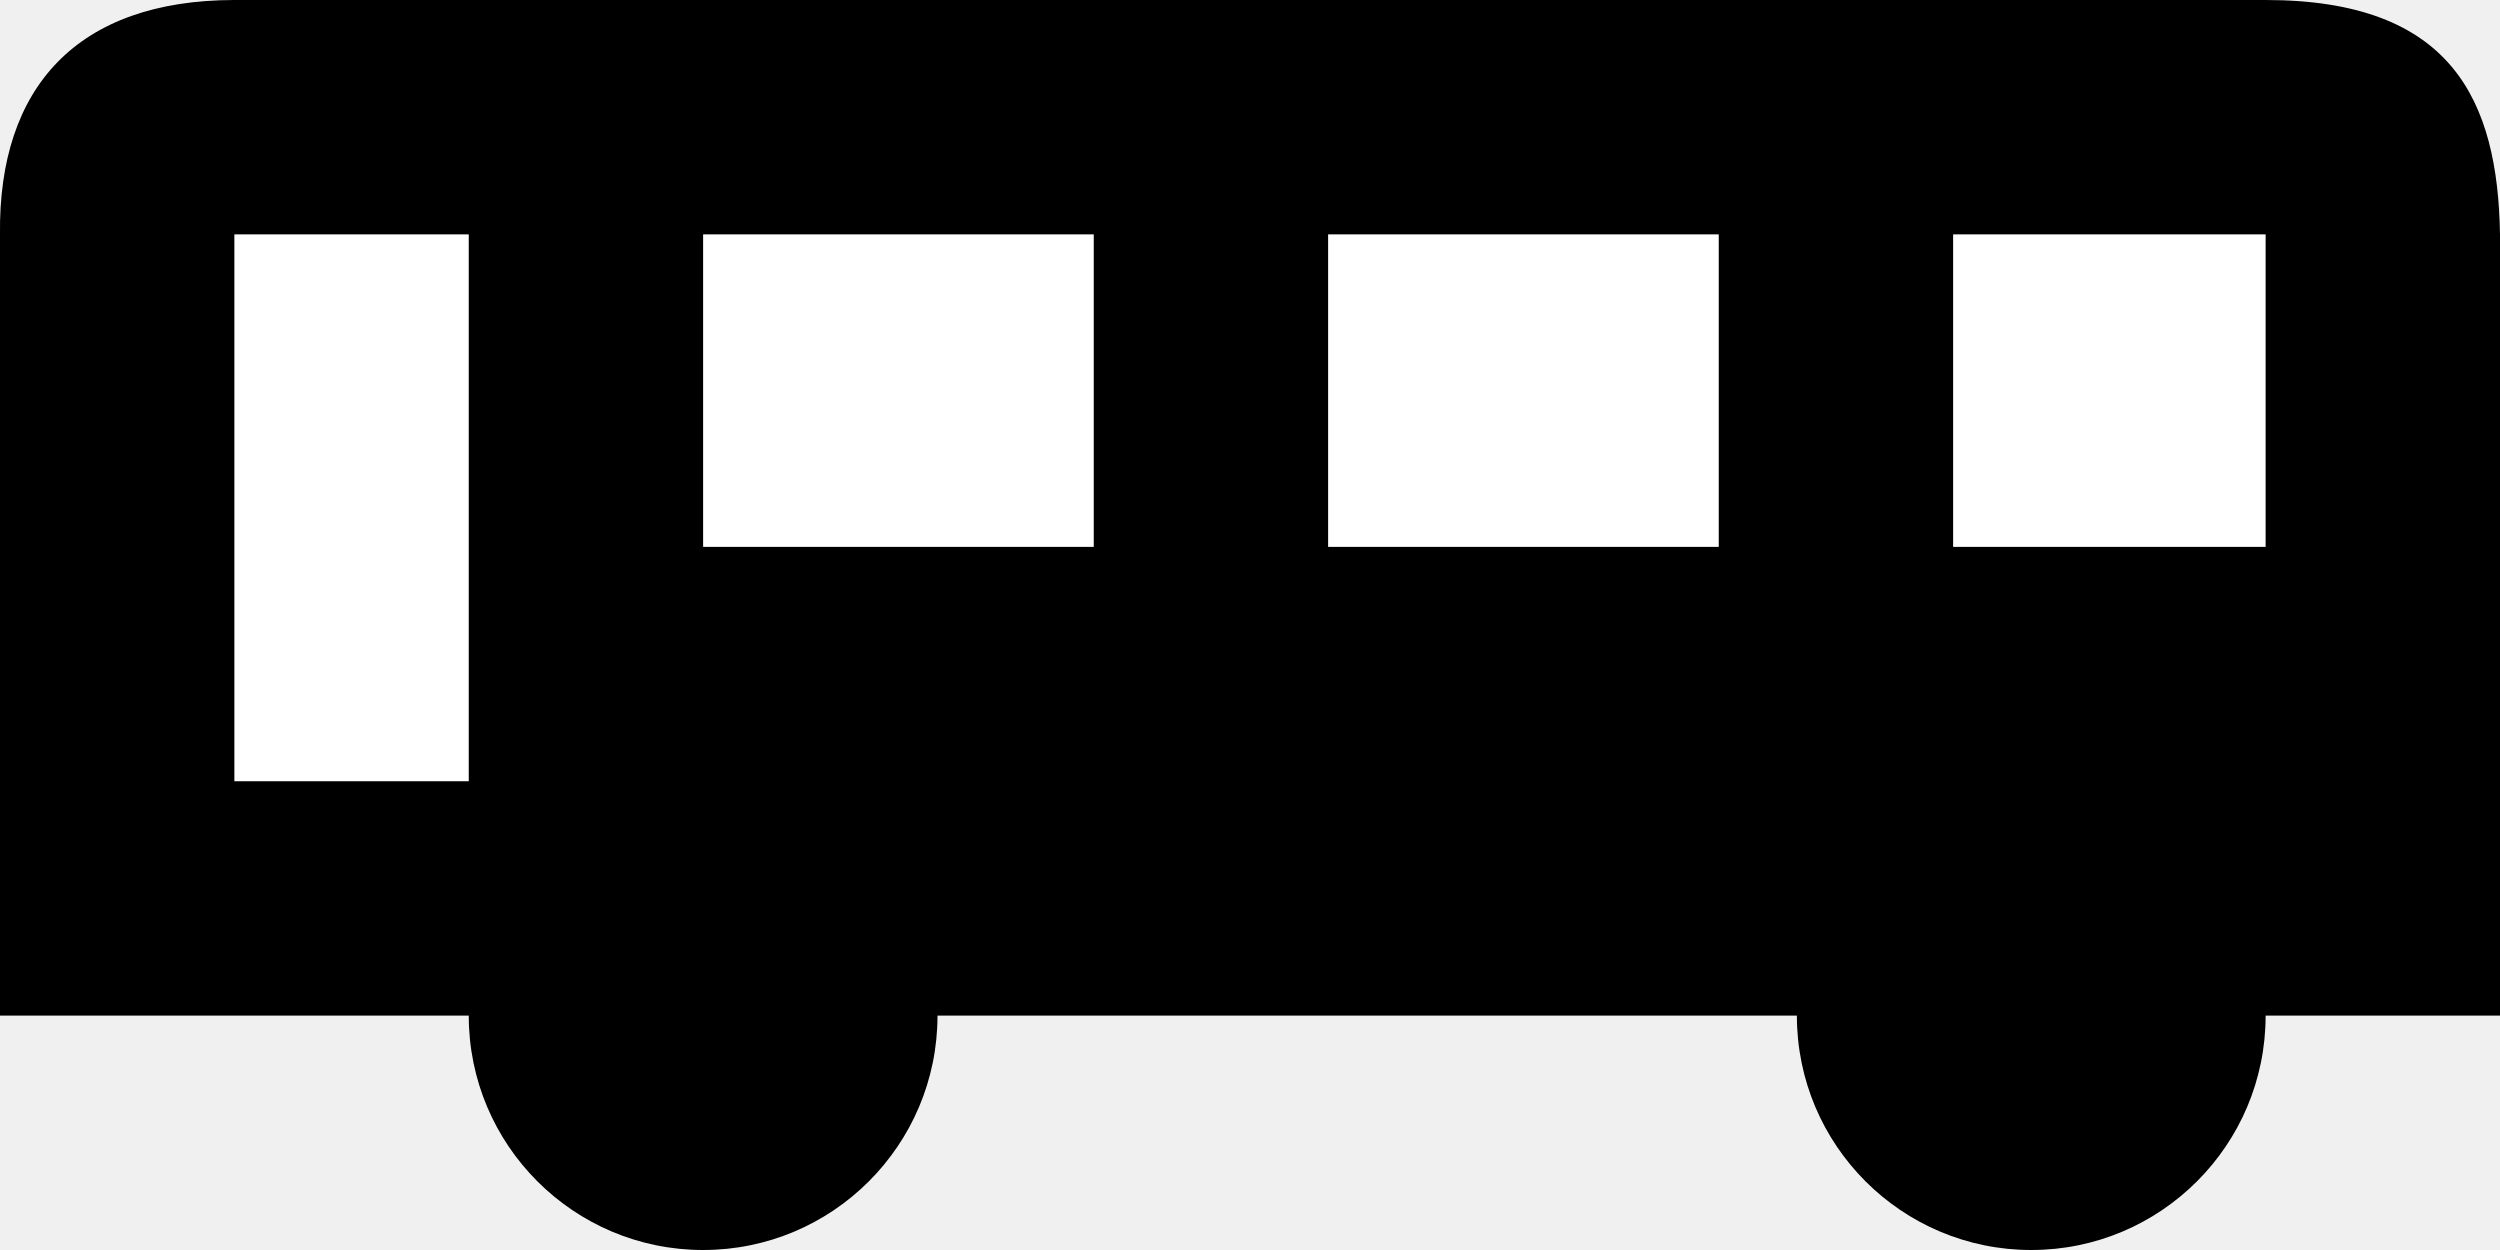
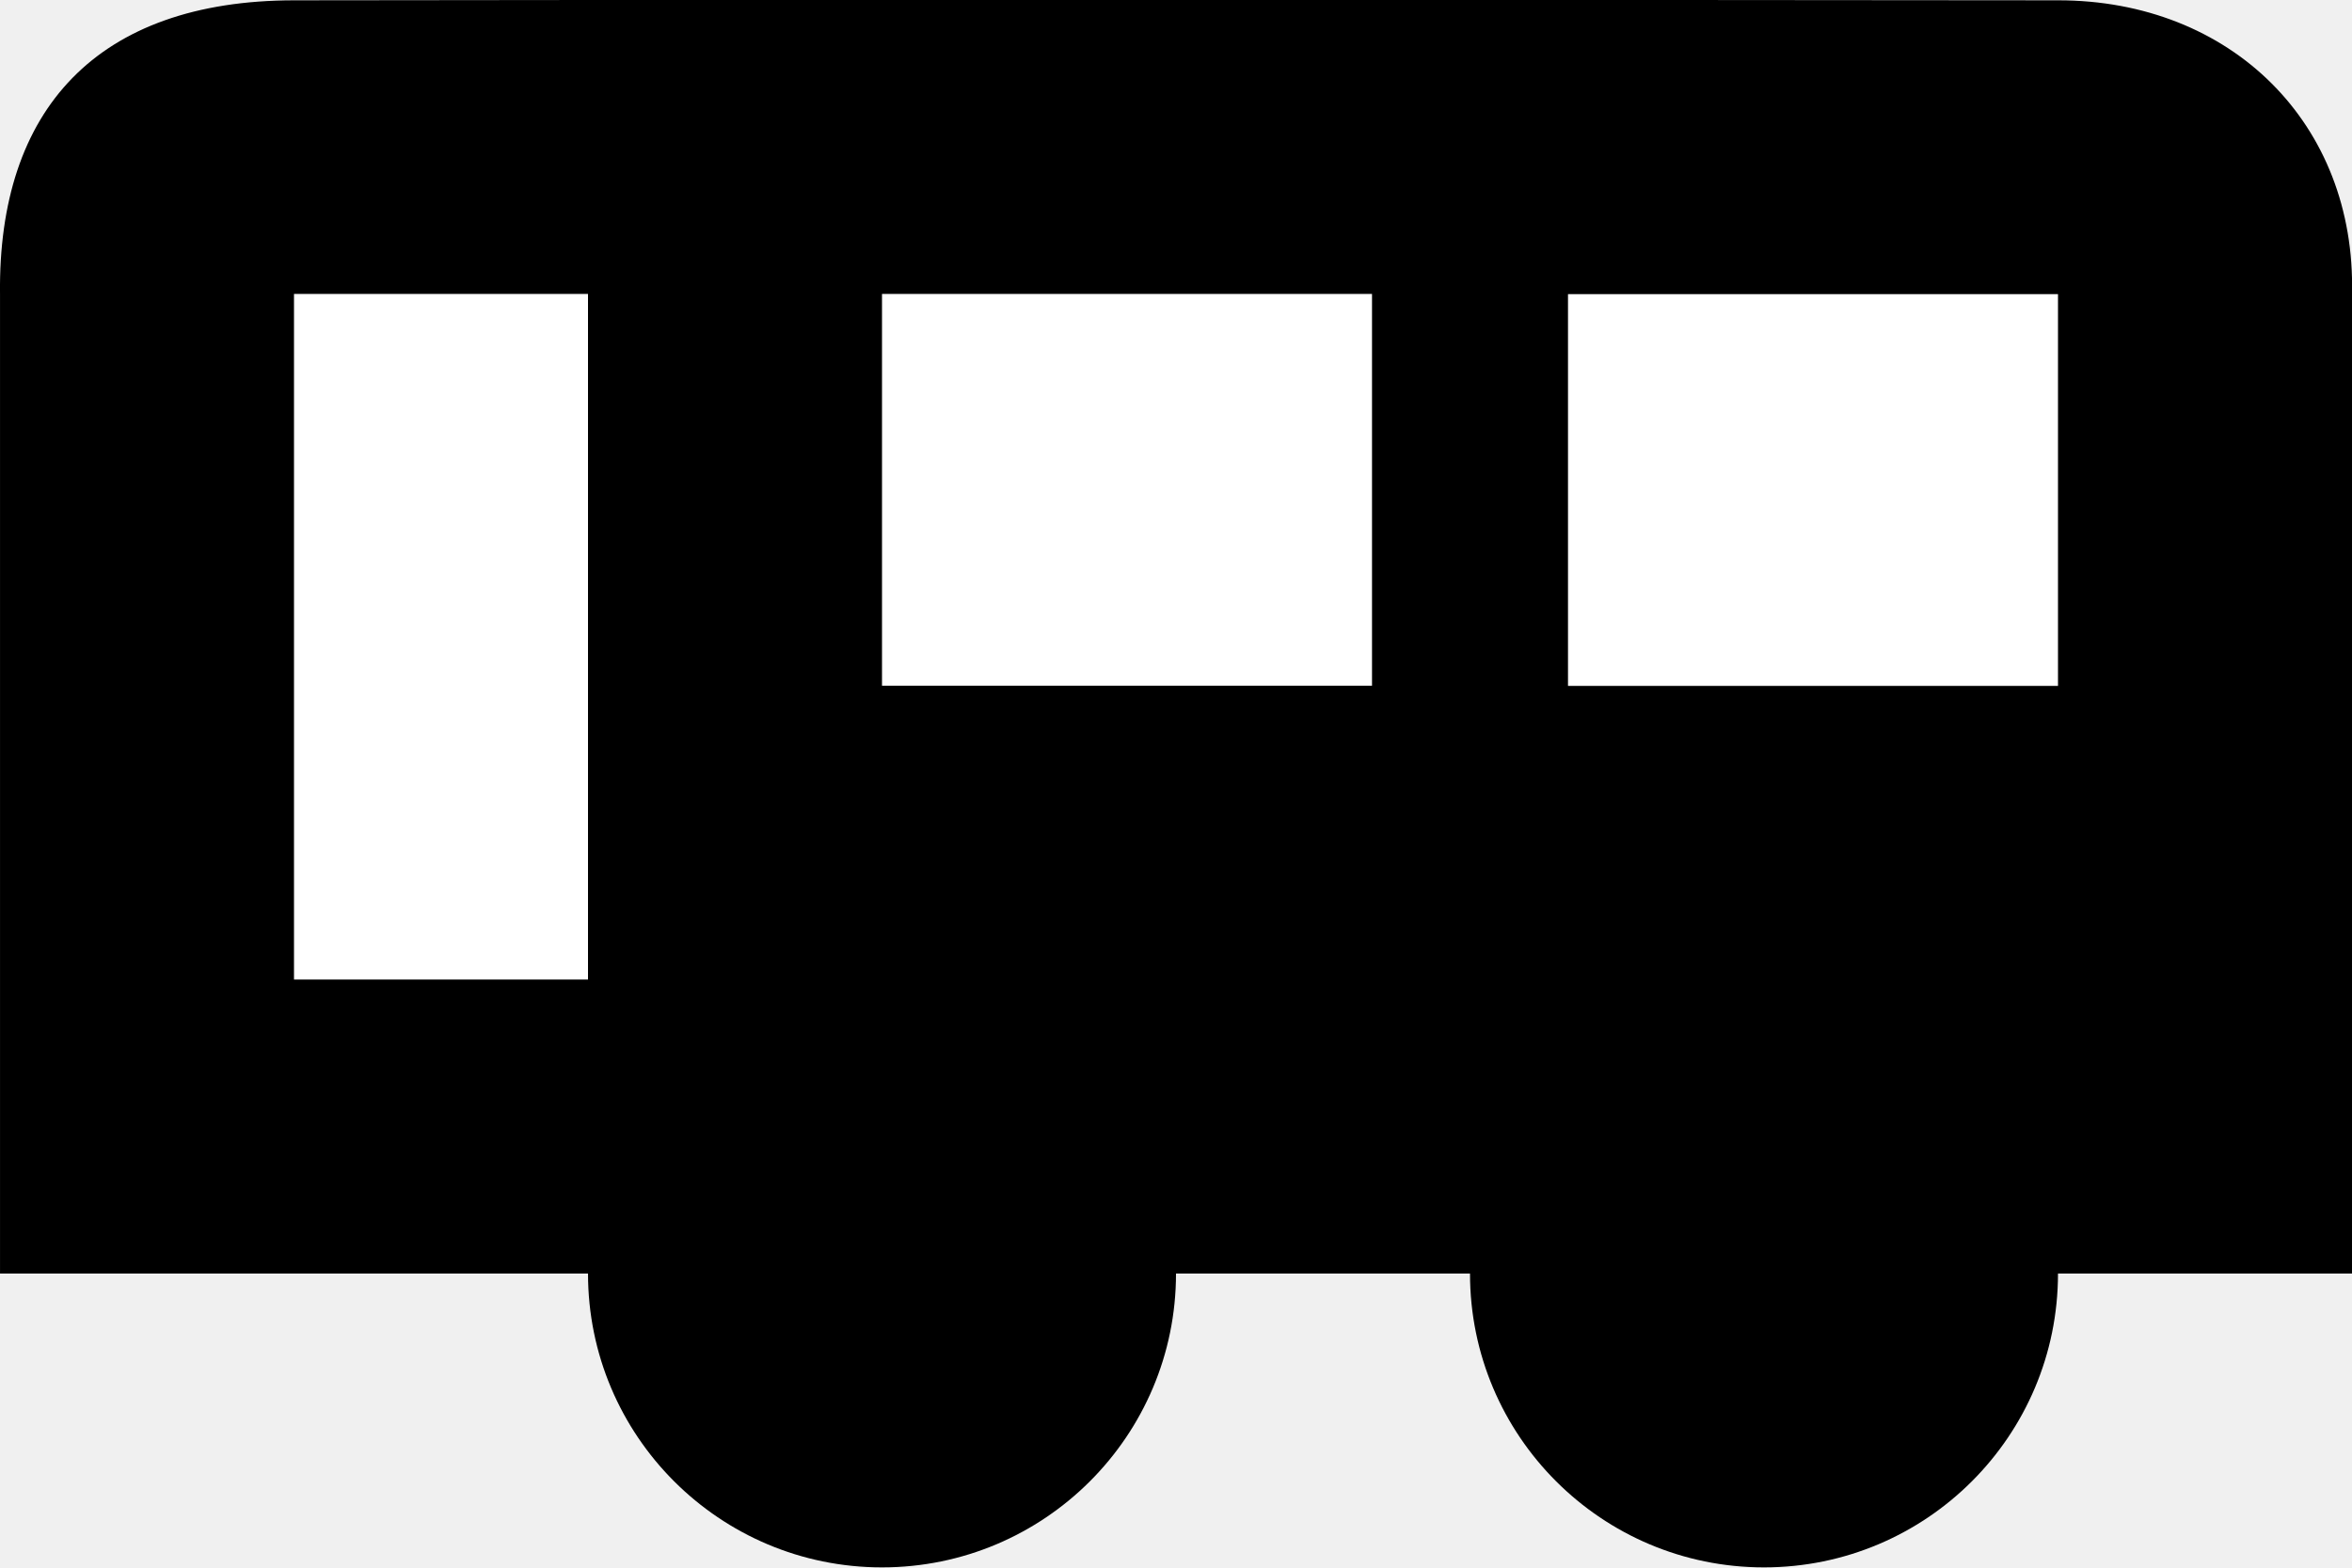
- <svg xmlns="http://www.w3.org/2000/svg" viewBox="0 0 512 256" version="1.1" id="svg4" width="512" height="256">
+ <svg xmlns="http://www.w3.org/2000/svg" viewBox="0 0 768 512" version="1.1" id="svg4" width="768" height="512">
  <defs id="defs8" />
  <g id="layer1">
-     <path id="rect1006" style="fill:#000000;stroke:#000000;stroke-width:0;stroke-miterlimit:4;stroke-dasharray:none;stroke-opacity:1" d="M 0,48 V 208 H 512 V 48 C 511.543,20.565 502.175,0 464,0 336.313,-0.1 175.687,-0.166 48,0 15.878,0.043 -0.359,17.794 0,48 Z" />
-     <rect style="fill:#ffffff;stroke:#000000;stroke-width:0;stroke-miterlimit:4;stroke-dasharray:none;stroke-opacity:1" id="rect1736" width="48" height="112" x="48" y="48" />
-     <rect style="fill:#ffffff;stroke:#000000;stroke-width:0;stroke-miterlimit:4;stroke-dasharray:none;stroke-opacity:1" id="rect1736-7" width="80" height="64" x="144" y="48" />
-     <rect style="fill:#ffffff;stroke:#000000;stroke-width:0;stroke-miterlimit:4;stroke-dasharray:none;stroke-opacity:1" id="rect1736-7-3-6" width="64" height="64" x="400" y="48" />
-     <rect style="fill:#ffffff;stroke:#000000;stroke-width:0;stroke-miterlimit:4;stroke-dasharray:none;stroke-opacity:1" id="rect1736-7-3-6-3" width="80" height="64" x="272" y="48" />
-     <circle style="fill:#000000;fill-opacity:1;stroke:#000000;stroke-width:0" id="path2227" cx="144" cy="208" r="48" />
-     <circle style="fill:#000000;fill-opacity:1;stroke:#000000;stroke-width:0" id="path2227-3" cx="416" cy="208" r="48" />
+     <path id="rect1006" style="fill:#000000;stroke:#000000;stroke-width:0;stroke-miterlimit:4;stroke-dasharray:none;stroke-opacity:1" d="M 0.006,96.063 V 415.937 H 768 V 96.063 C 769.347,40.471 728.608,0.071 672,0.101 416.629,-0.098 351.376,-0.231 96.005,0.101 31.762,0.187 -0.712,35.675 0.006,96.063 Z" />
+     <rect style="fill:#ffffff;stroke:#000000;stroke-width:0;stroke-miterlimit:4;stroke-dasharray:none;stroke-opacity:1" id="rect1736" width="96" height="223.911" x="96" y="96" />
+     <rect style="fill:#ffffff;stroke:#000000;stroke-width:0;stroke-miterlimit:4;stroke-dasharray:none;stroke-opacity:1" id="rect1736-7" width="160" height="127.949" x="288.003" y="96" />
+     <rect style="fill:#ffffff;stroke:#000000;stroke-width:0;stroke-miterlimit:4;stroke-dasharray:none;stroke-opacity:1" id="rect1736-7-3-6-3" width="159.998" height="127.949" x="512" y="96.063" />
+     <ellipse style="fill:#000000;fill-opacity:1;stroke:#000000;stroke-width:0" id="path2227" cx="288.003" cy="415.937" rx="95.999" ry="95.962" />
+     <ellipse style="fill:#000000;fill-opacity:1;stroke:#000000;stroke-width:0" id="path2227-3" cx="575.999" cy="415.937" rx="95.999" ry="95.962" />
  </g>
</svg>
